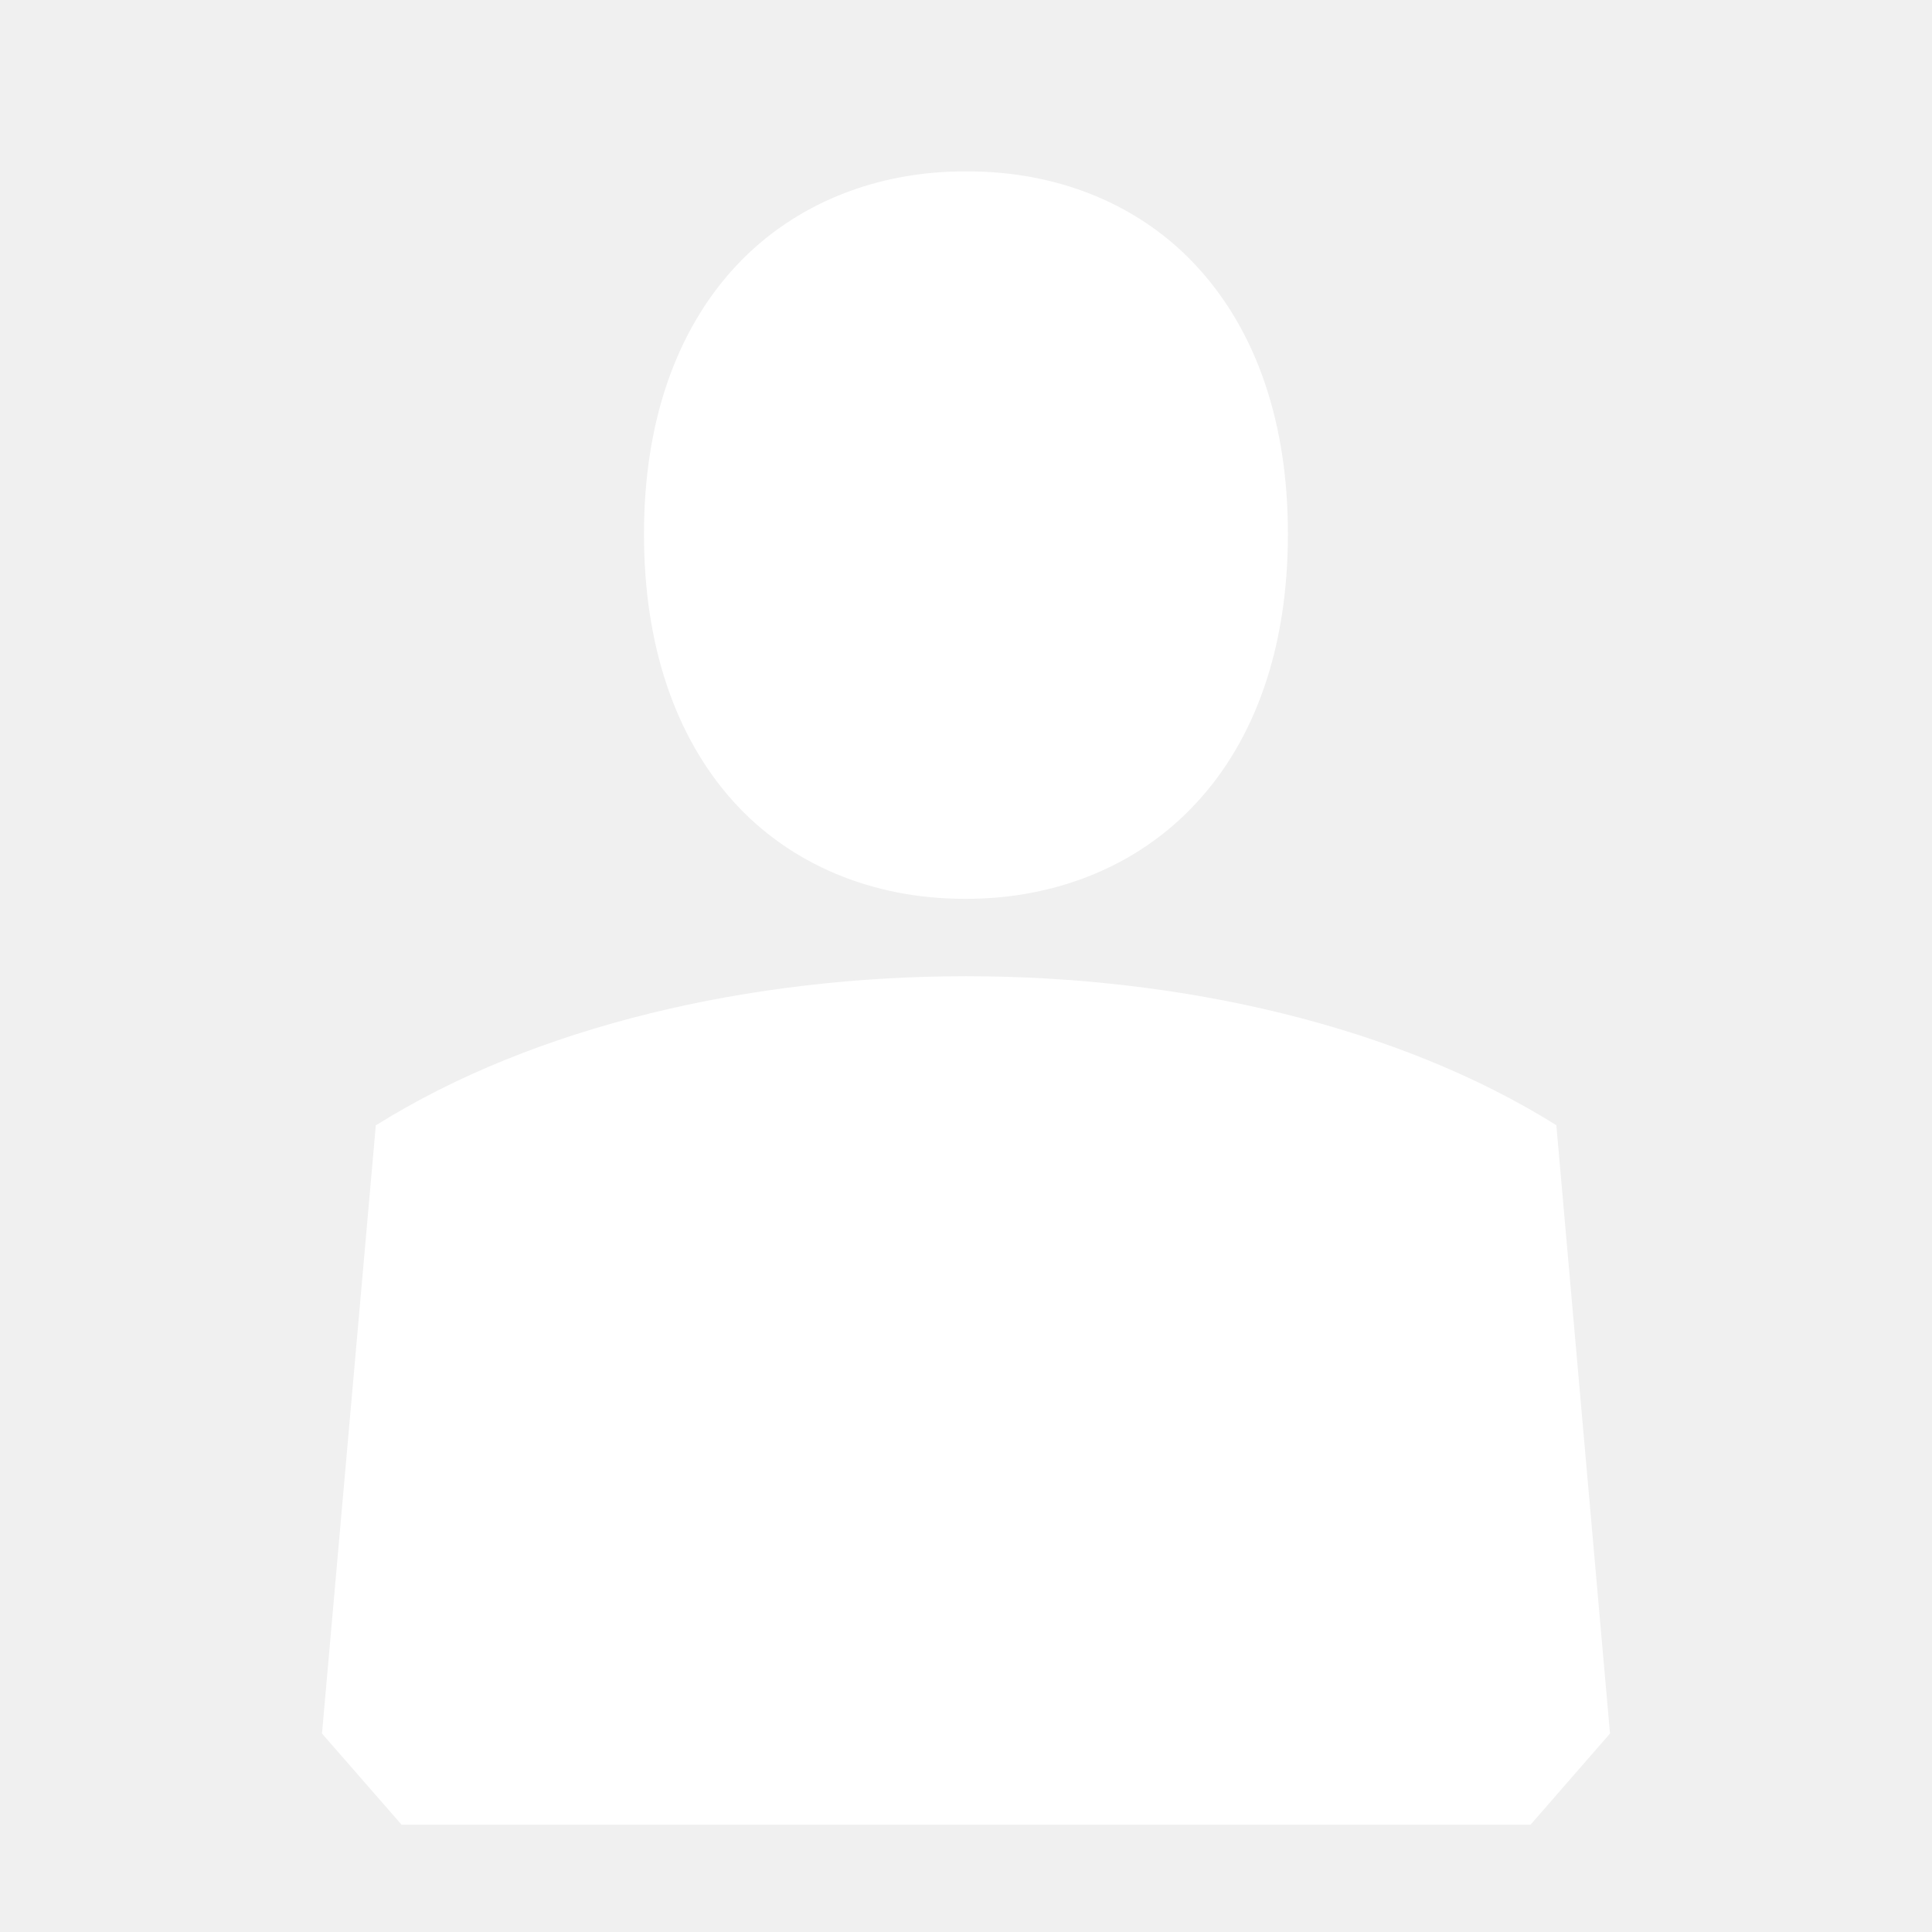
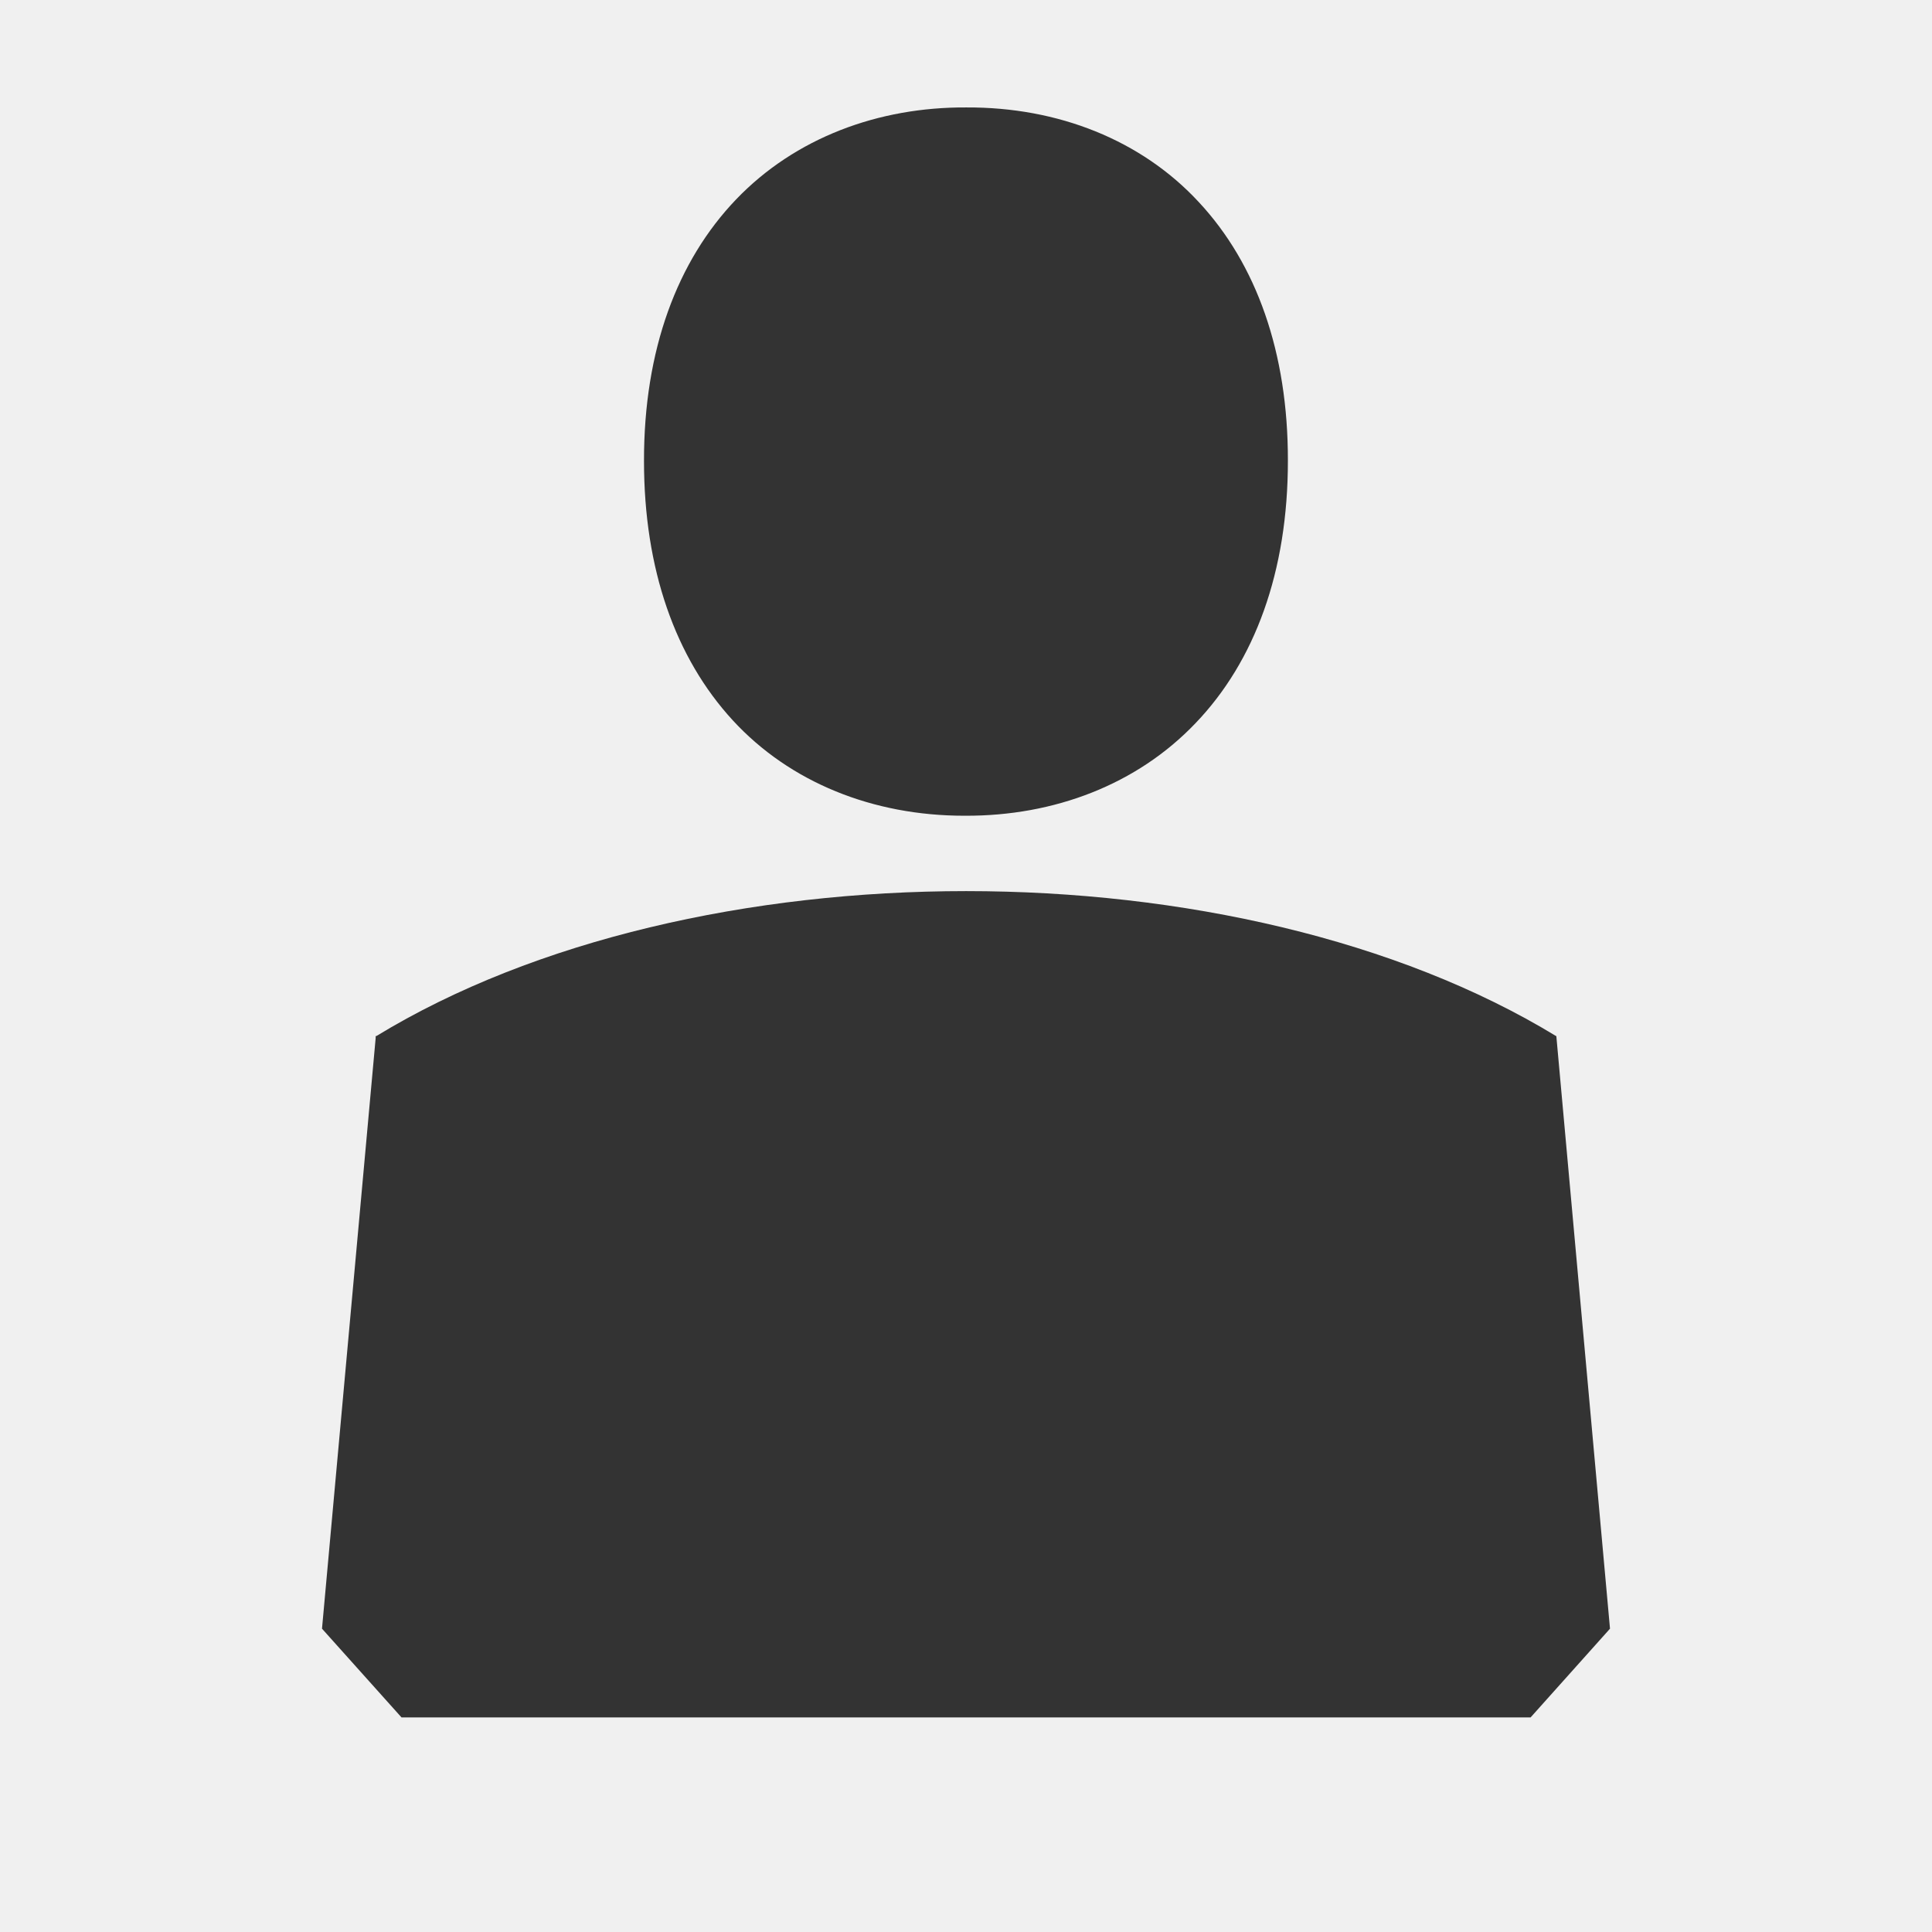
<svg xmlns="http://www.w3.org/2000/svg" width="18" height="18">
-   <path d="M8.984 8.374h.01c.824.003 1.598-.296 2.146-.887.549-.588.86-1.446.859-2.513.001-1.031-.292-1.877-.829-2.47-.535-.595-1.312-.911-2.166-.907-.82-.005-1.596.291-2.146.88-.547.586-.86 1.439-.858 2.504 0 1.033.292 1.882.827 2.48.533.595 1.306.913 2.157.913zm5.516 2.108h-.002c-2.957-1.849-8.037-1.849-10.992 0h-.006v.018l-.5 5.651.741.849h10.519l.74-.849-.5-5.669z" fill="#fff" />
+   <path d="M8.984 7.6h.01c.824.003 1.598-.288 2.146-.864.549-.573.86-1.408.859-2.447.001-1.004-.292-1.828-.829-2.405-.535-.579-1.312-.887-2.166-.883-.82-.005-1.596.283-2.146.857-.547.571-.86 1.401-.858 2.438 0 1.006.292 1.833.827 2.415.533.579 1.306.889 2.157.889zm5.516 2.053h-.002c-2.957-1.801-8.037-1.801-10.992 0h-.006v.018l-.5 5.503.741.827h10.519l.74-.827-.5-5.521z" fill="#333" />
</svg>
